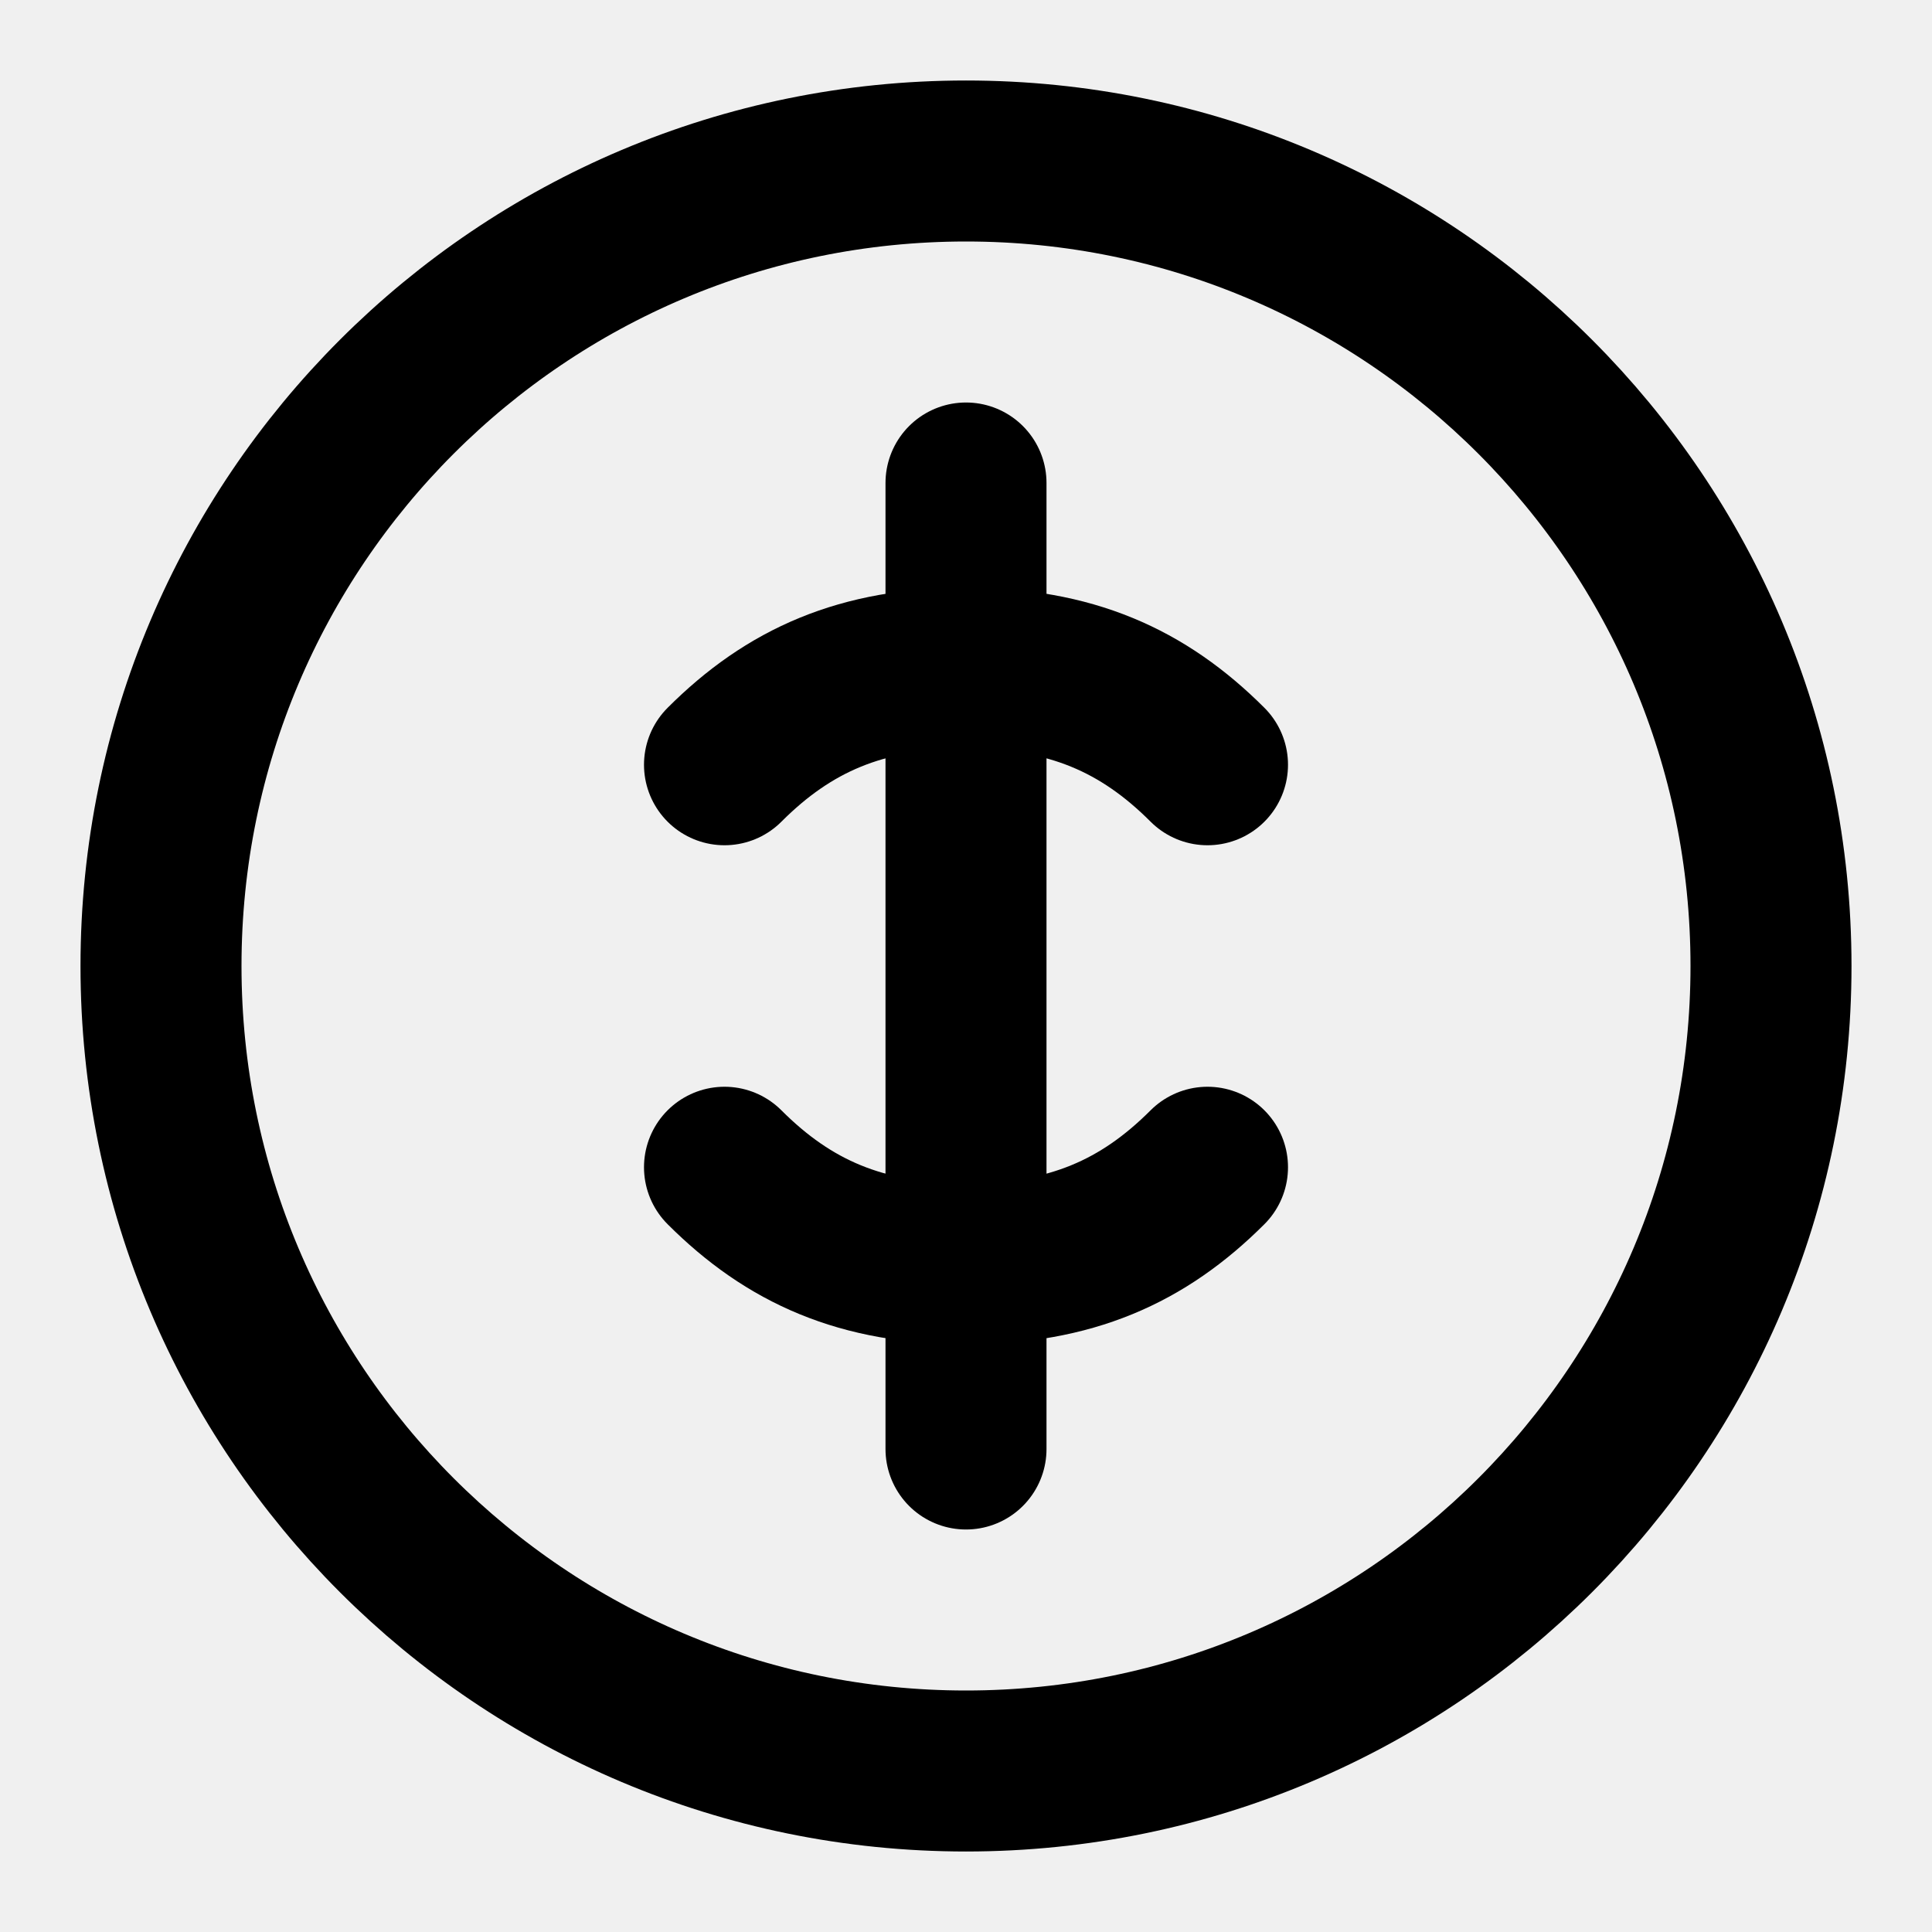
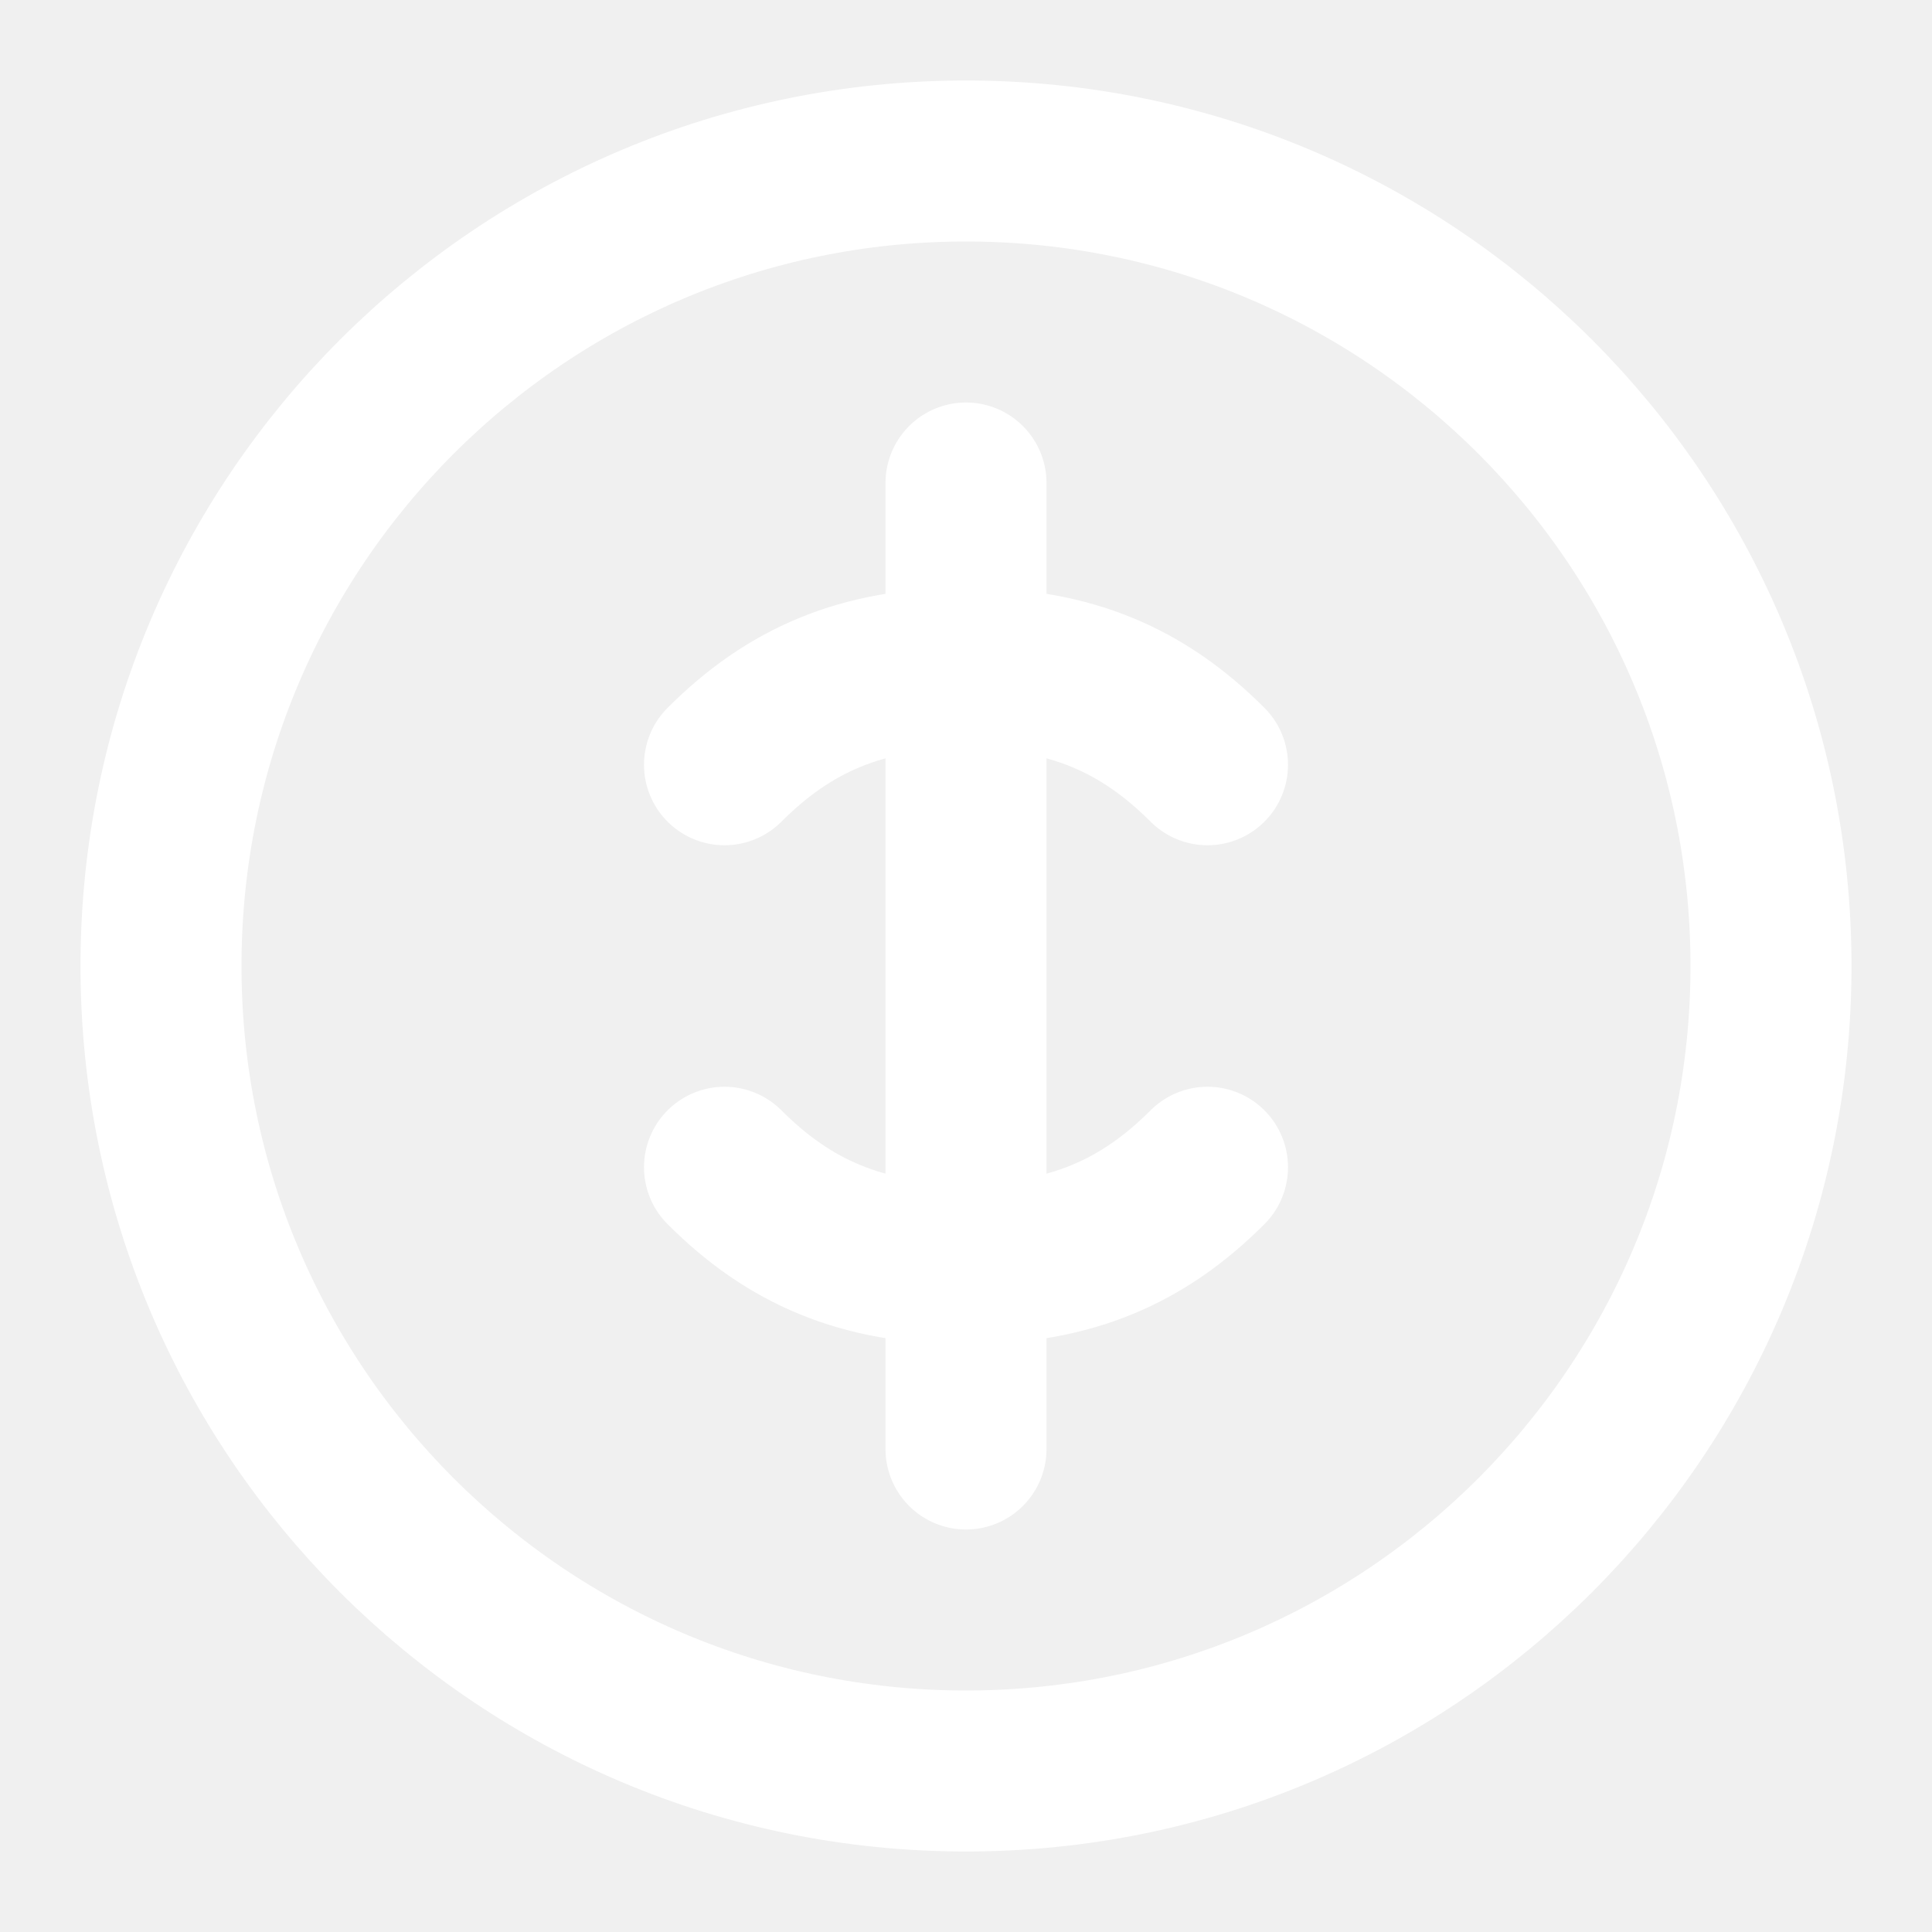
- <svg xmlns="http://www.w3.org/2000/svg" viewBox="0 0 24 24" fill="none" stroke="currentColor" stroke-width="2" stroke-linecap="round" stroke-linejoin="round">
+ <svg xmlns="http://www.w3.org/2000/svg" viewBox="0 0 24 24" fill="none" stroke="white" stroke-width="2" stroke-linecap="round" stroke-linejoin="round">
  <circle cx="12" cy="12" r="10" />
  <path d="M12 6v12" />
  <path d="M15 9.5c-.8-.8-1.7-1.2-3-1.2s-2.2.4-3 1.2" />
  <path d="M9 14.5c.8.8 1.7 1.2 3 1.2s2.2-.4 3-1.2" />
</svg>
